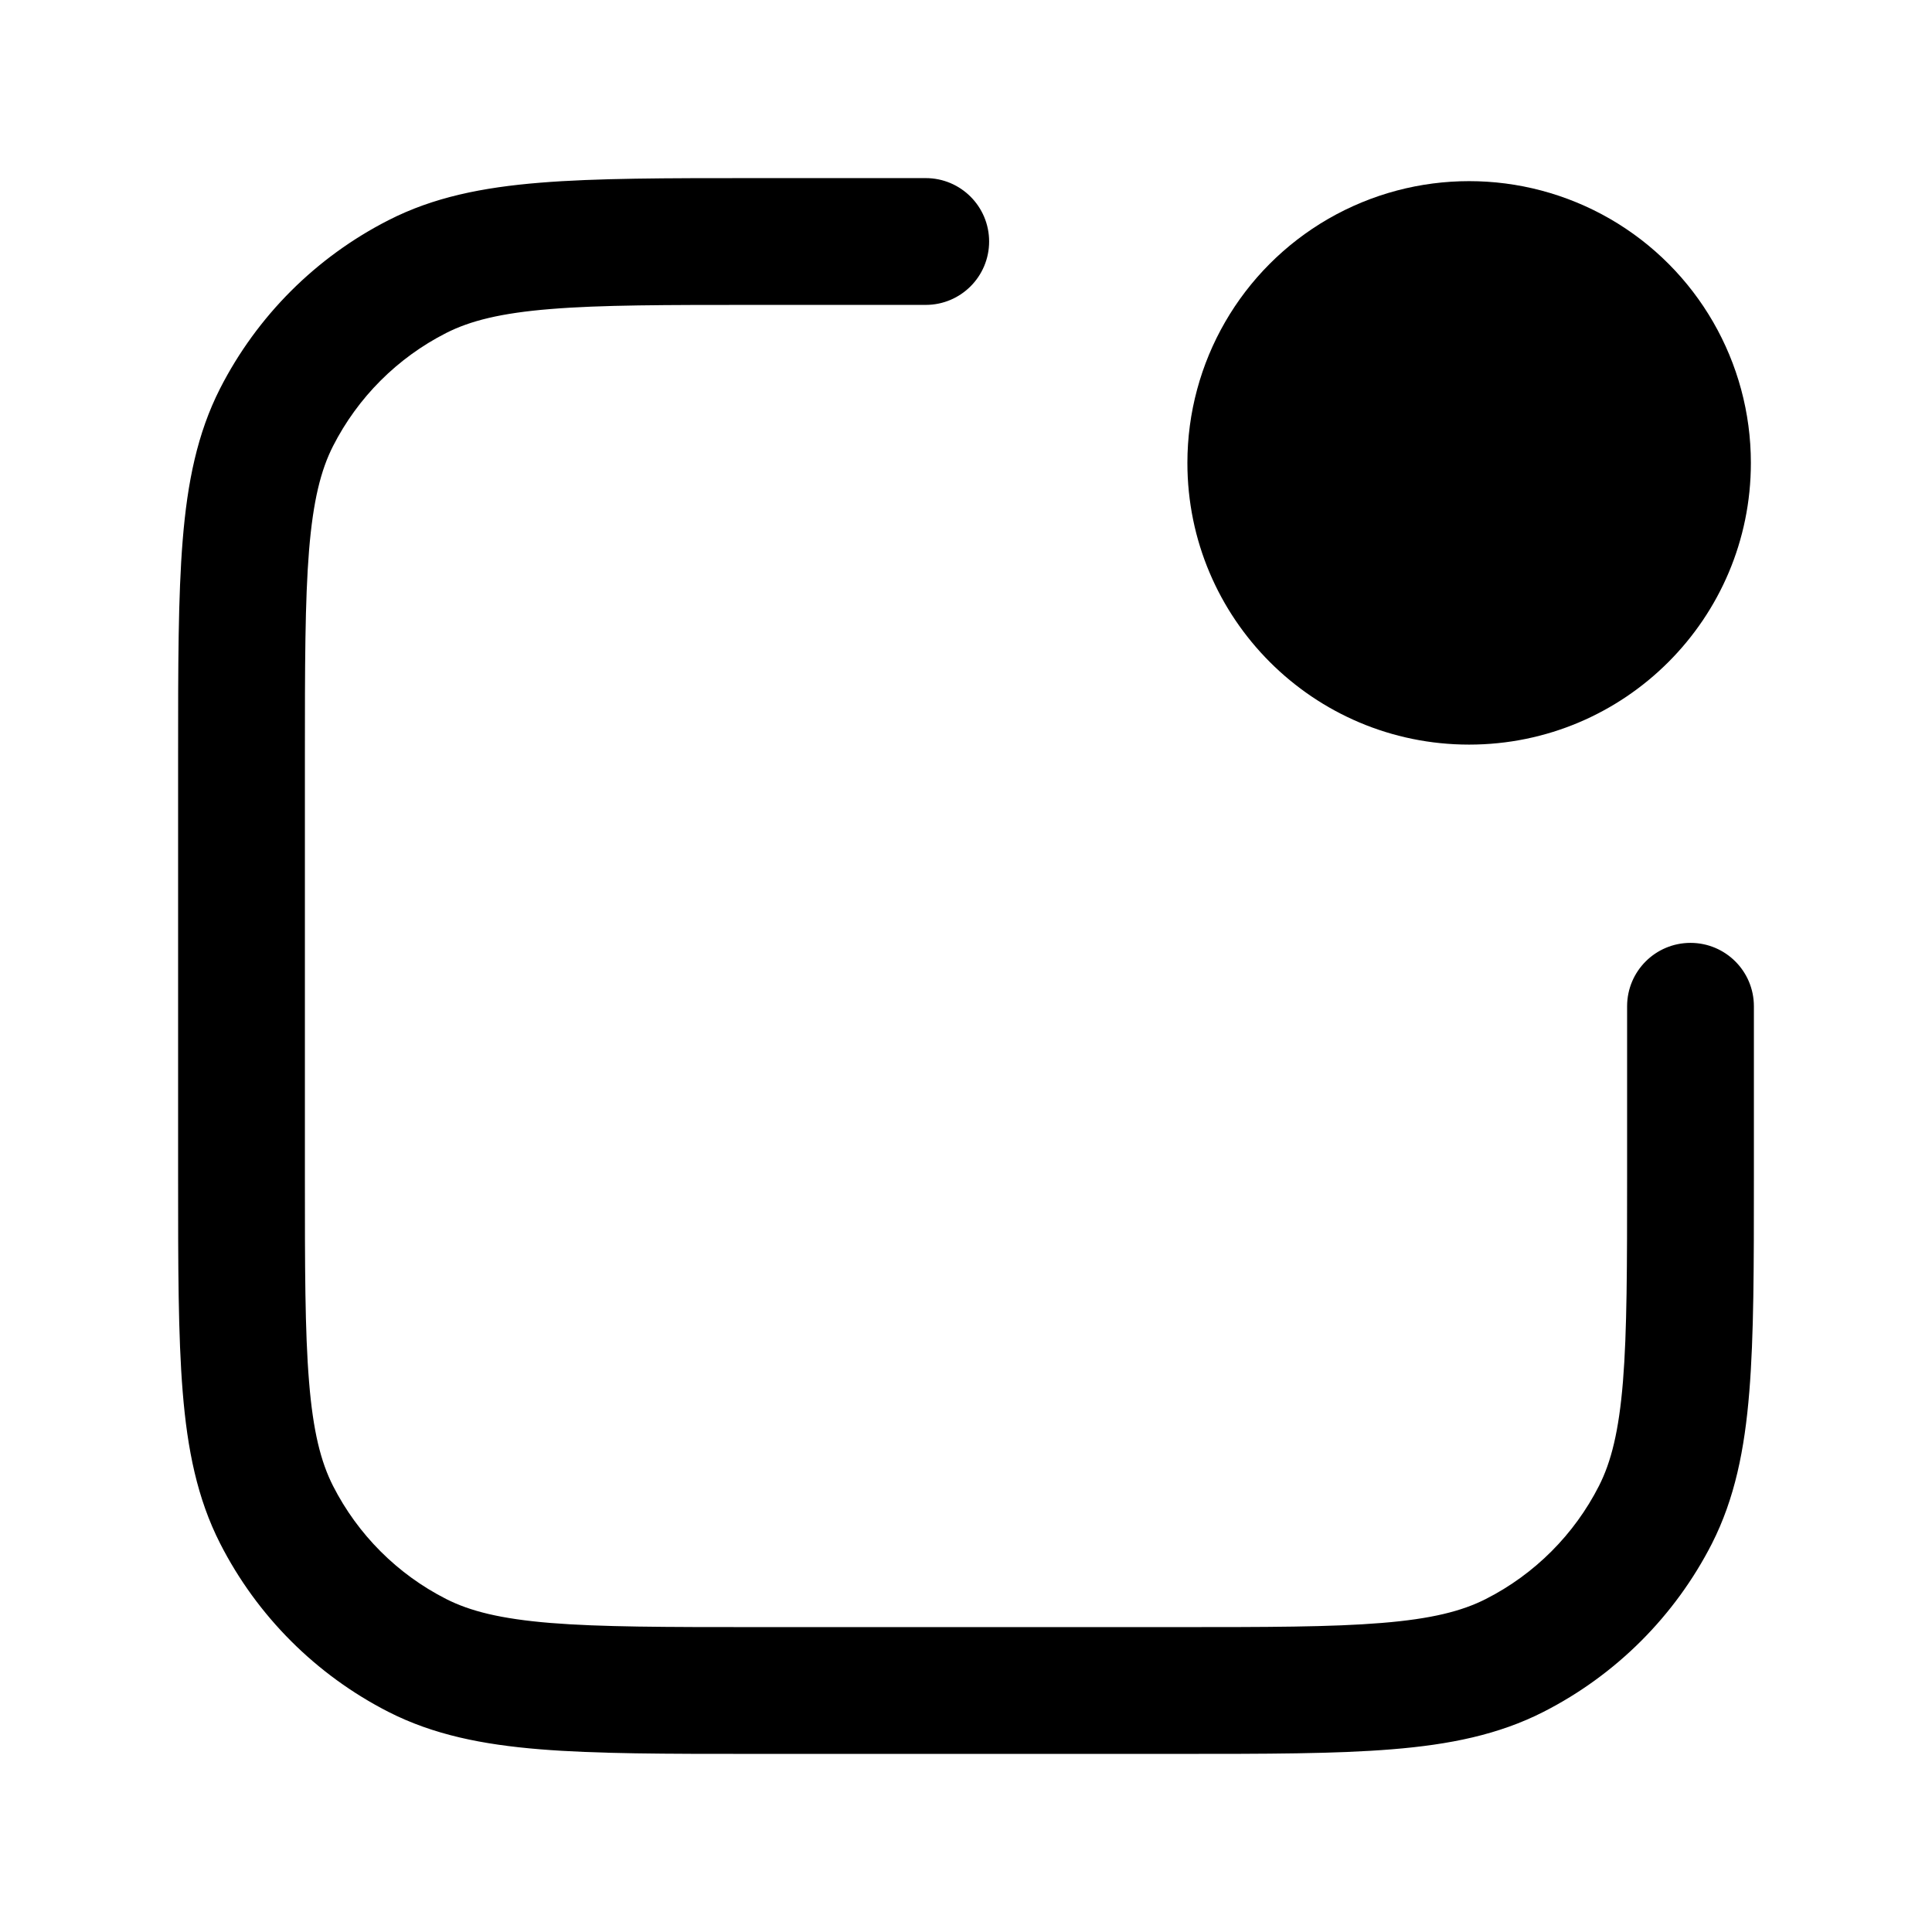
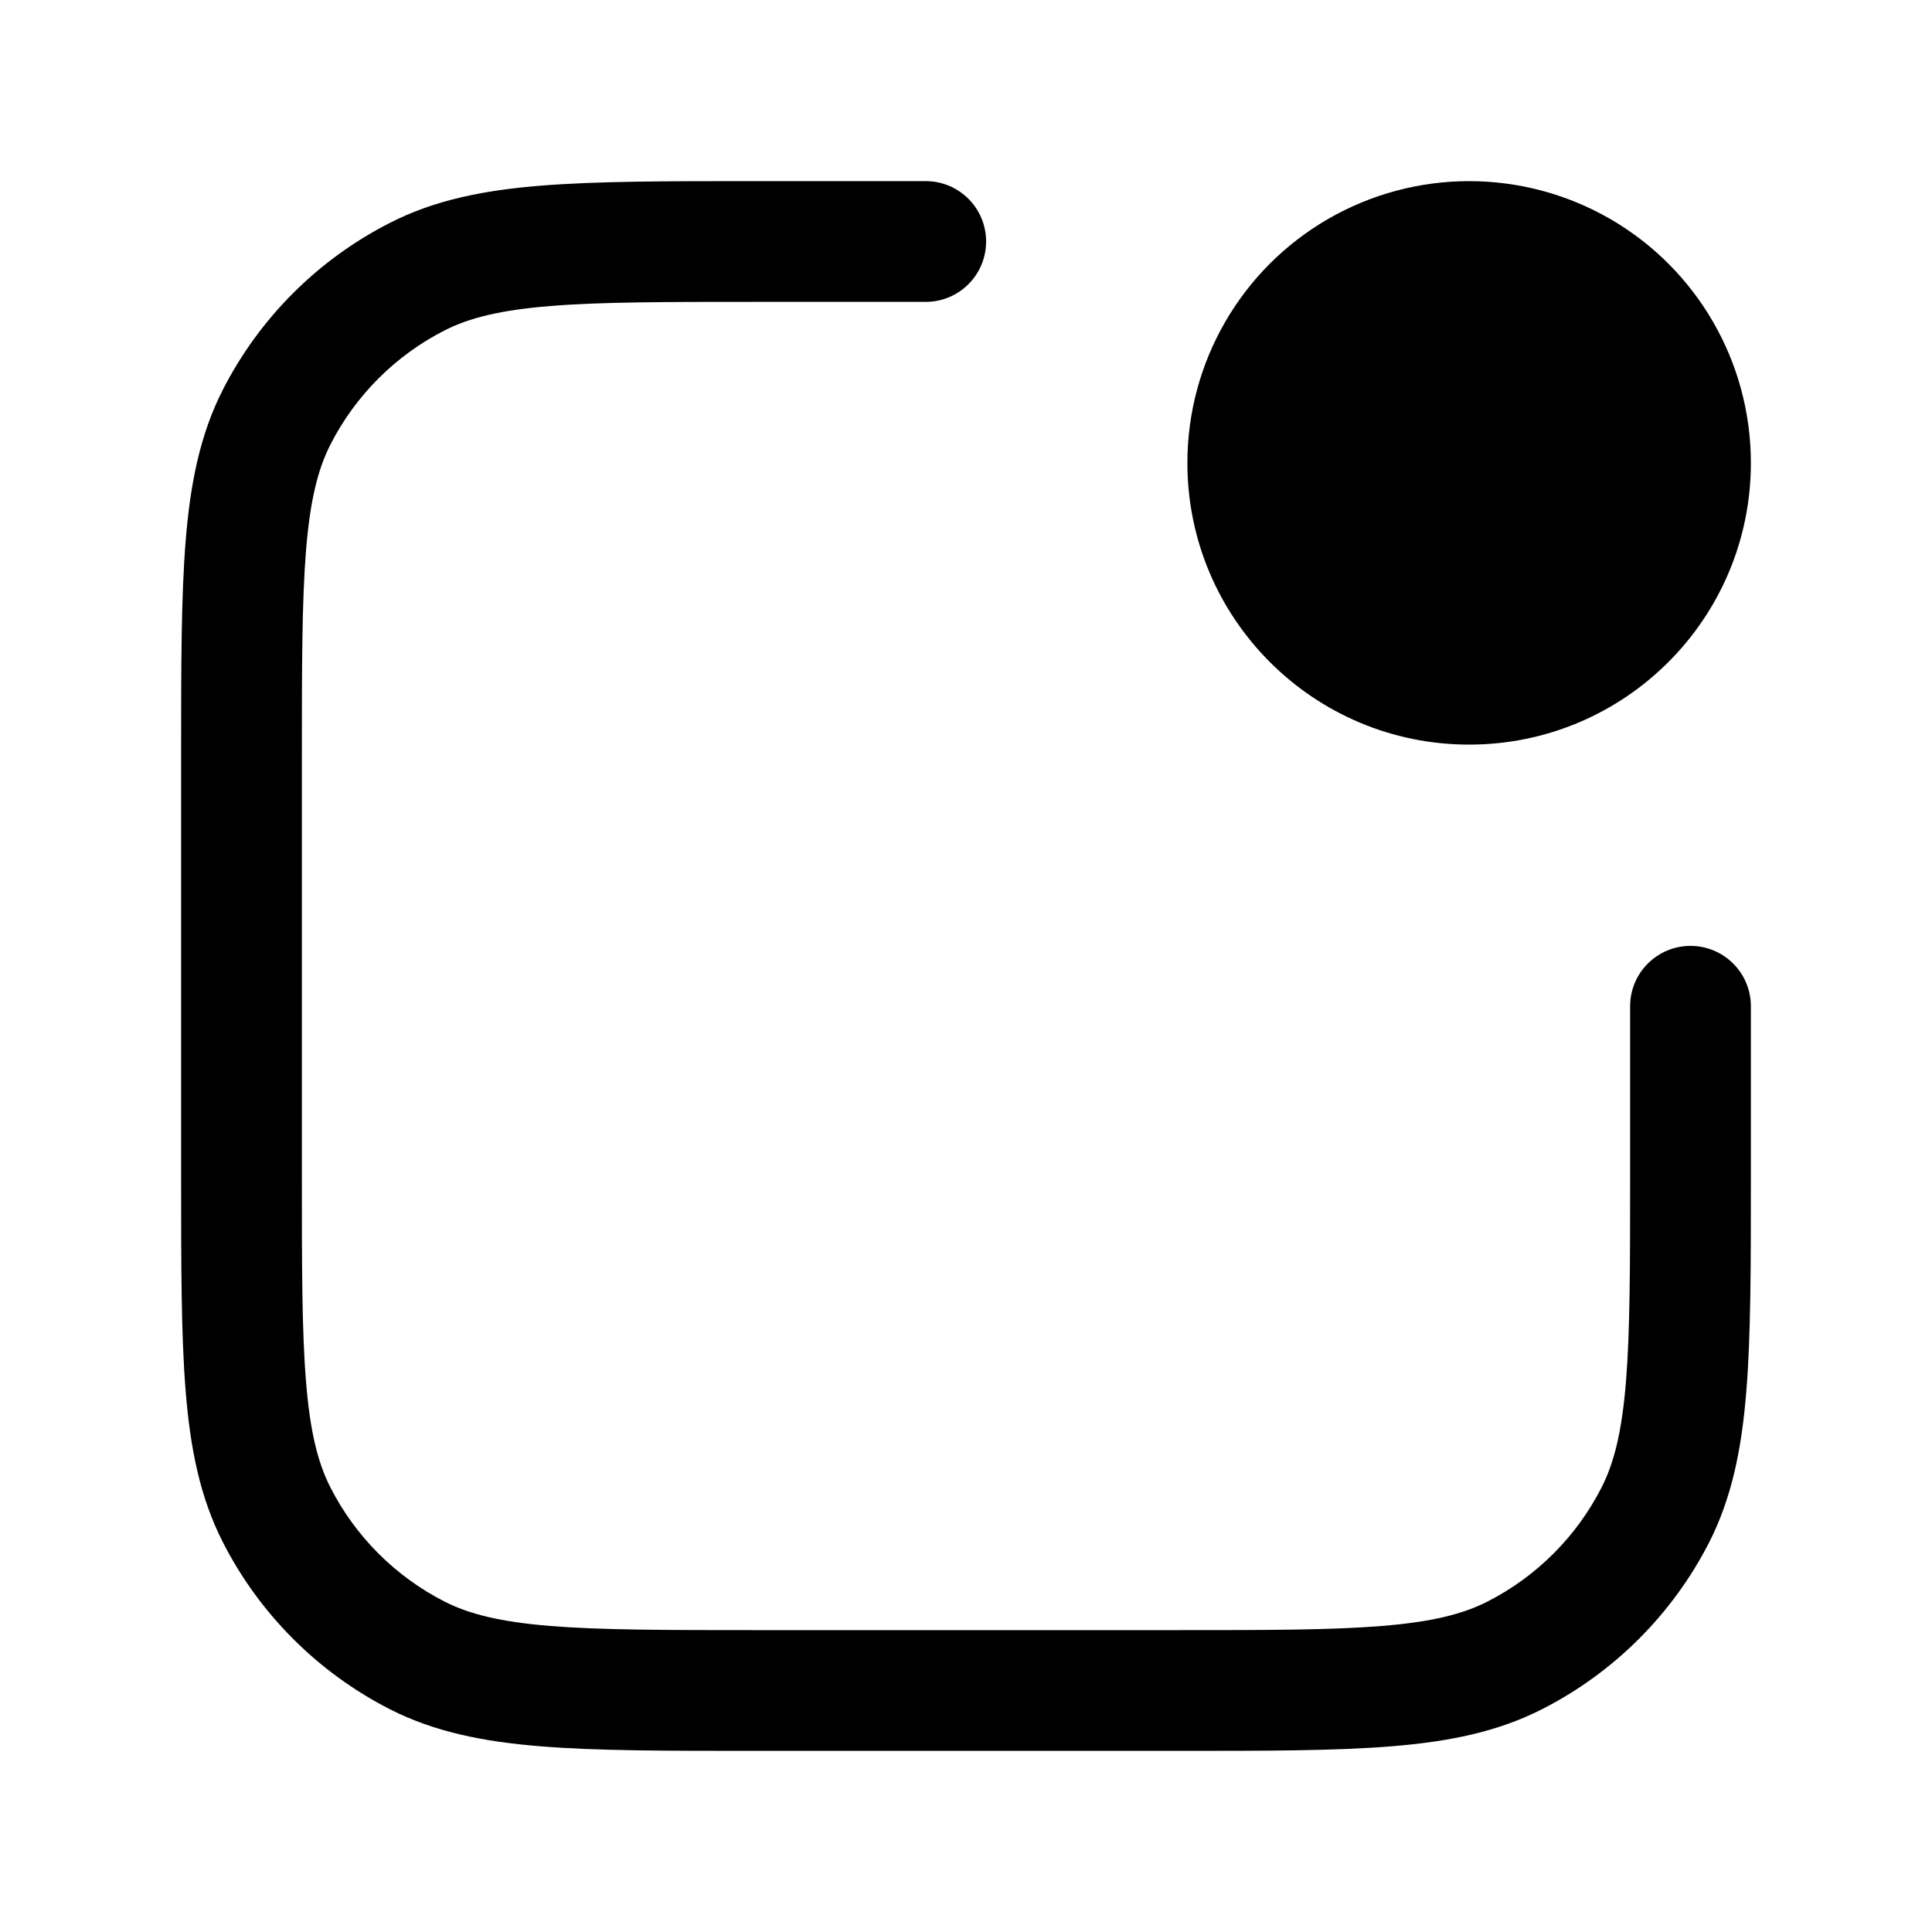
<svg xmlns="http://www.w3.org/2000/svg" width="32" height="32" viewBox="0 0 32 32">
  <g transform="translate(2 2)">
-     <path stroke="currentColor" fill="currentColor" stroke-width=".1" d="M13.333,1 C13.886,1 14.333,1.448 14.333,2 C14.333,2.552 13.886,3 13.333,3 L10.533,3 C9.024,3 7.951,3 7.112,3.069 C6.285,3.136 5.772,3.265 5.365,3.472 C4.55,3.887 3.887,4.55 3.472,5.365 C3.265,5.772 3.137,6.285 3.069,7.112 C3.001,7.952 3,9.024 3,10.533 L3,17.467 C3,18.977 3,20.049 3.069,20.888 C3.136,21.715 3.265,22.228 3.472,22.635 C3.887,23.45 4.55,24.113 5.365,24.528 C5.772,24.735 6.285,24.863 7.112,24.931 C7.952,24.999 9.024,25 10.533,25 L17.467,25 C18.977,25 20.049,25 20.888,24.931 C21.715,24.864 22.228,24.735 22.635,24.528 C23.45,24.113 24.113,23.45 24.528,22.635 C24.735,22.228 24.863,21.715 24.931,20.888 C24.999,20.048 25,18.976 25,17.467 L25,14.667 C25,14.114 25.448,13.667 26,13.667 C26.552,13.667 27,14.114 27,14.667 L27,17.511 C27,18.967 27,20.121 26.924,21.051 C26.847,22.003 26.684,22.807 26.311,23.543 C25.703,24.734 24.734,25.702 23.543,26.309 C22.807,26.684 22.003,26.847 21.051,26.924 C20.121,27 18.967,27 17.511,27 L10.489,27 C9.033,27 7.879,27 6.949,26.924 C5.997,26.847 5.193,26.684 4.459,26.311 C3.267,25.703 2.298,24.734 1.691,23.543 C1.316,22.807 1.153,22.003 1.076,21.051 C1,20.121 1,18.967 1,17.511 L1,10.489 C1,9.033 1,7.879 1.076,6.949 C1.153,5.997 1.316,5.193 1.689,4.459 C2.297,3.267 3.266,2.298 4.459,1.691 C5.192,1.316 5.997,1.153 6.949,1.076 C7.879,1 9.033,1 10.489,1 L13.333,1 Z" />
+     <path stroke="currentColor" fill="currentColor" stroke-width="0" d="M13.333,1 C13.886,1 14.333,1.448 14.333,2 C14.333,2.552 13.886,3 13.333,3 L10.533,3 C9.024,3 7.951,3 7.112,3.069 C6.285,3.136 5.772,3.265 5.365,3.472 C4.55,3.887 3.887,4.55 3.472,5.365 C3.265,5.772 3.137,6.285 3.069,7.112 C3.001,7.952 3,9.024 3,10.533 L3,17.467 C3,18.977 3,20.049 3.069,20.888 C3.136,21.715 3.265,22.228 3.472,22.635 C3.887,23.45 4.55,24.113 5.365,24.528 C5.772,24.735 6.285,24.863 7.112,24.931 C7.952,24.999 9.024,25 10.533,25 L17.467,25 C18.977,25 20.049,25 20.888,24.931 C21.715,24.864 22.228,24.735 22.635,24.528 C23.45,24.113 24.113,23.45 24.528,22.635 C24.735,22.228 24.863,21.715 24.931,20.888 C24.999,20.048 25,18.976 25,17.467 L25,14.667 C25,14.114 25.448,13.667 26,13.667 C26.552,13.667 27,14.114 27,14.667 L27,17.511 C27,18.967 27,20.121 26.924,21.051 C26.847,22.003 26.684,22.807 26.311,23.543 C25.703,24.734 24.734,25.702 23.543,26.309 C22.807,26.684 22.003,26.847 21.051,26.924 C20.121,27 18.967,27 17.511,27 L10.489,27 C9.033,27 7.879,27 6.949,26.924 C5.997,26.847 5.193,26.684 4.459,26.311 C3.267,25.703 2.298,24.734 1.691,23.543 C1.316,22.807 1.153,22.003 1.076,21.051 C1,20.121 1,18.967 1,17.511 L1,10.489 C1,9.033 1,7.879 1.076,6.949 C1.153,5.997 1.316,5.193 1.689,4.459 C2.297,3.267 3.266,2.298 4.459,1.691 C5.192,1.316 5.997,1.153 6.949,1.076 C7.879,1 9.033,1 10.489,1 L13.333,1 Z" />
    <path fill="currentColor" d="M17.667,5.667 C17.667,3.999 18.556,2.459 20,1.625 C21.444,0.792 23.223,0.792 24.667,1.625 C26.111,2.459 27,3.999 27,5.667 C27,8.244 24.911,10.333 22.333,10.333 C19.756,10.333 17.667,8.244 17.667,5.667" />
  </g>
</svg>
